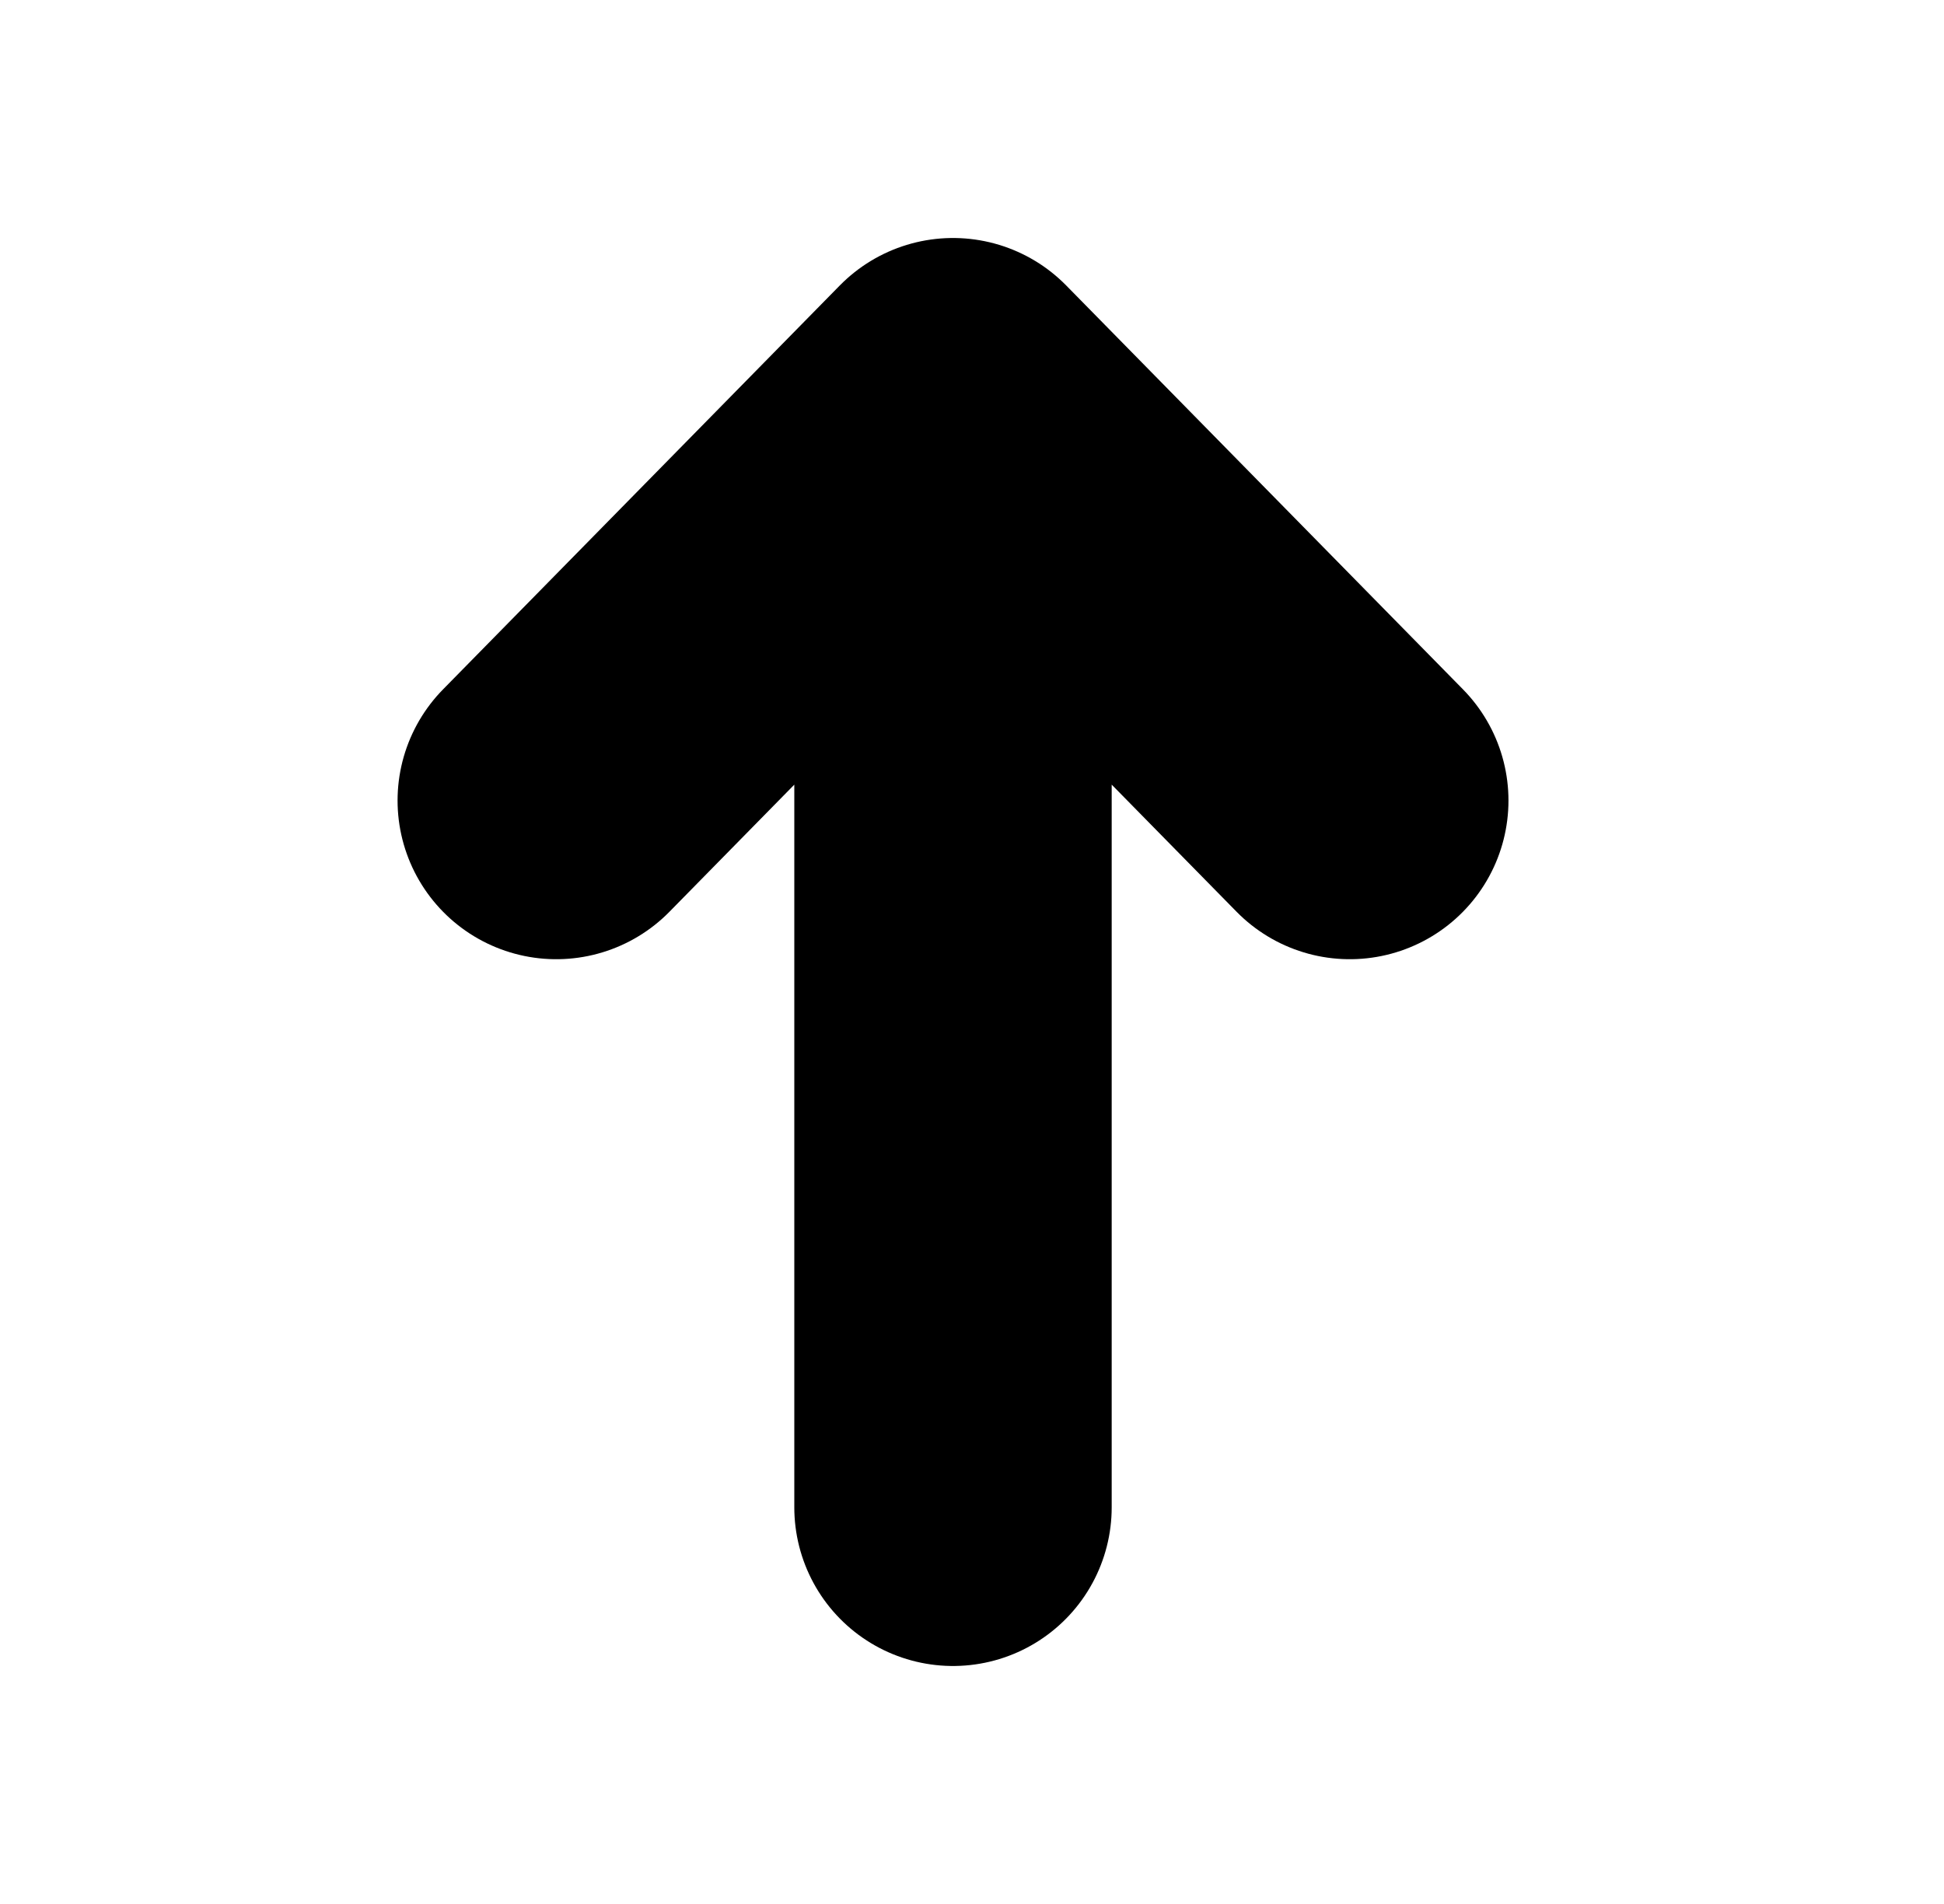
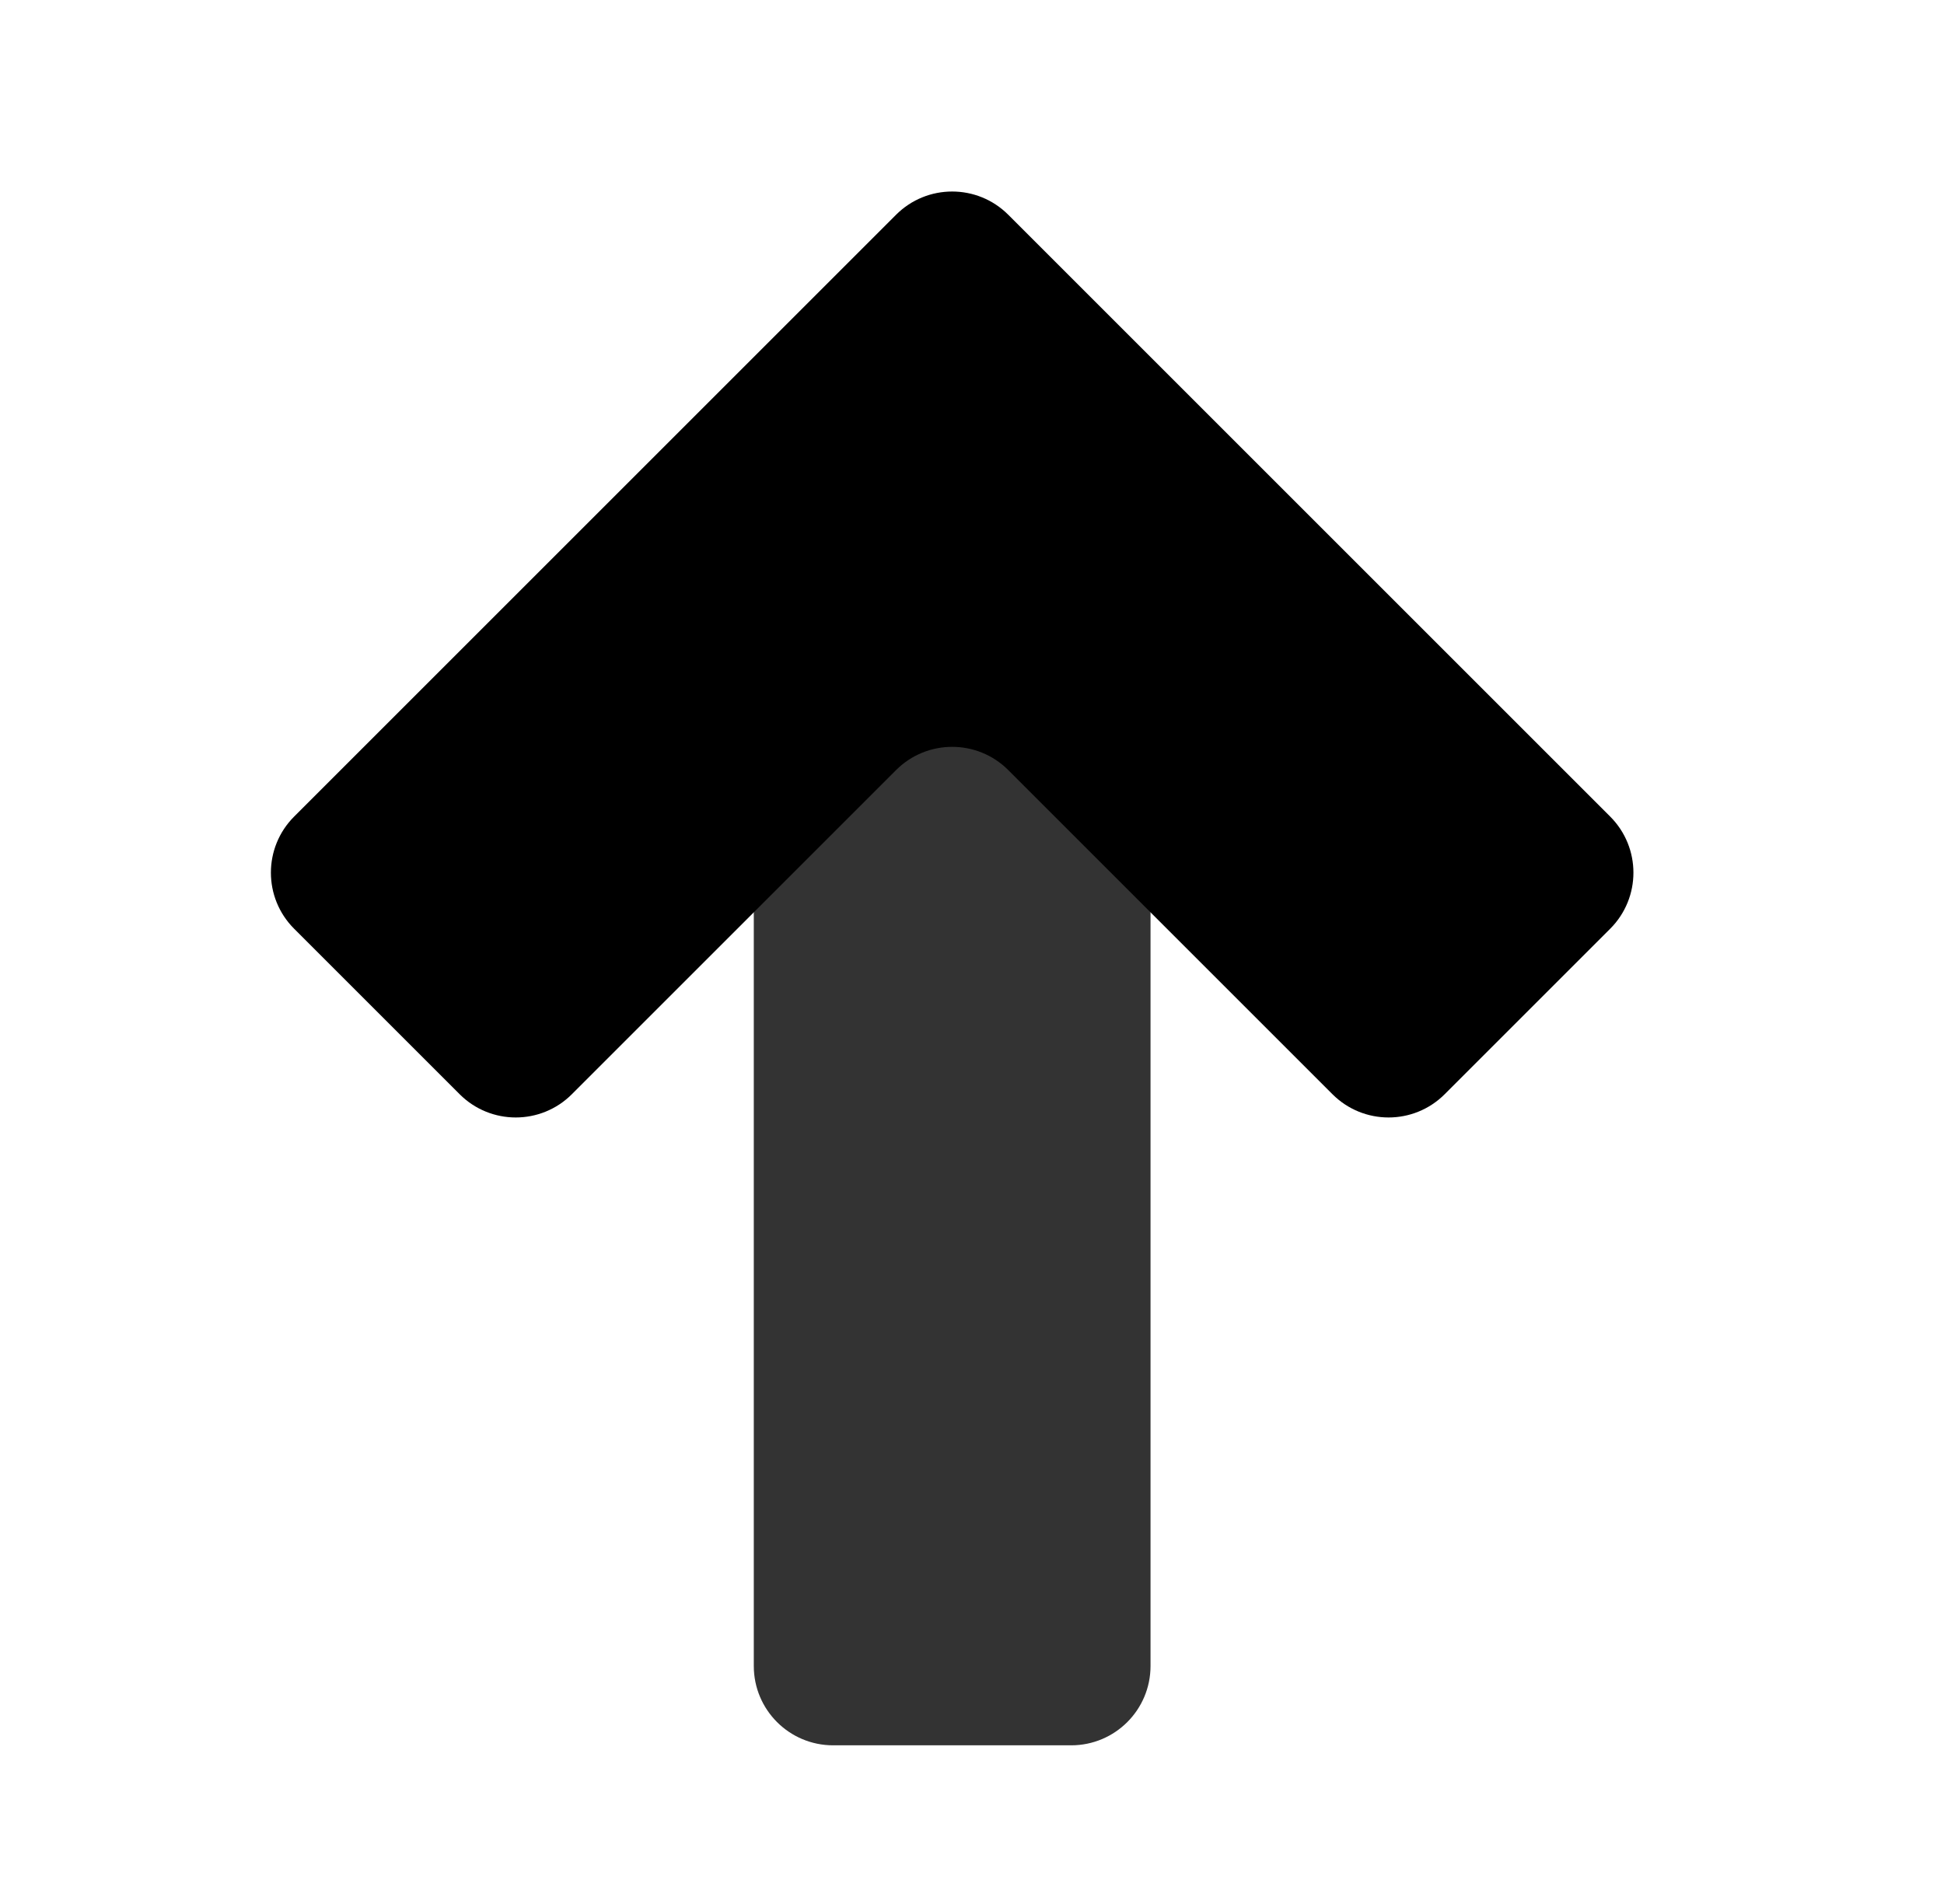
<svg xmlns="http://www.w3.org/2000/svg" width="49" height="48" viewBox="0 0 49 48" fill="none">
  <g id="arrows/nobg-up">
-     <path id="Vector 9" d="M24.021 38L24.021 10M24.021 10L14.021 20.182M24.021 10L34.022 20.182" stroke="black" stroke-width="8" stroke-linecap="round" stroke-linejoin="round" />
+     <g id="Group 48">
+       <path id="Rectangle 168" opacity="0.8" d="M29 42C29 43.105 28.105 44 27 44L21 44C19.895 44 19 43.105 19 42L19 18C19 16.895 19.895 16 21 16L27 16C28.105 16 29 16.895 29 18L29 42Z" fill="black" />
+       <path id="Vector 74" d="M40.586 20.586L25.414 5.414C24.633 4.633 23.367 4.633 22.586 5.414L7.414 20.586C6.633 21.367 6.633 22.633 7.414 23.414L11.586 27.586C12.367 28.367 13.633 28.367 14.414 27.586L22.586 19.414C23.367 18.633 24.633 18.633 25.414 19.414L33.586 27.586C34.367 28.367 35.633 28.367 36.414 27.586L40.586 23.414C41.367 22.633 41.367 21.367 40.586 20.586Z" fill="black" />
+     </g>
  </g>
</svg>
